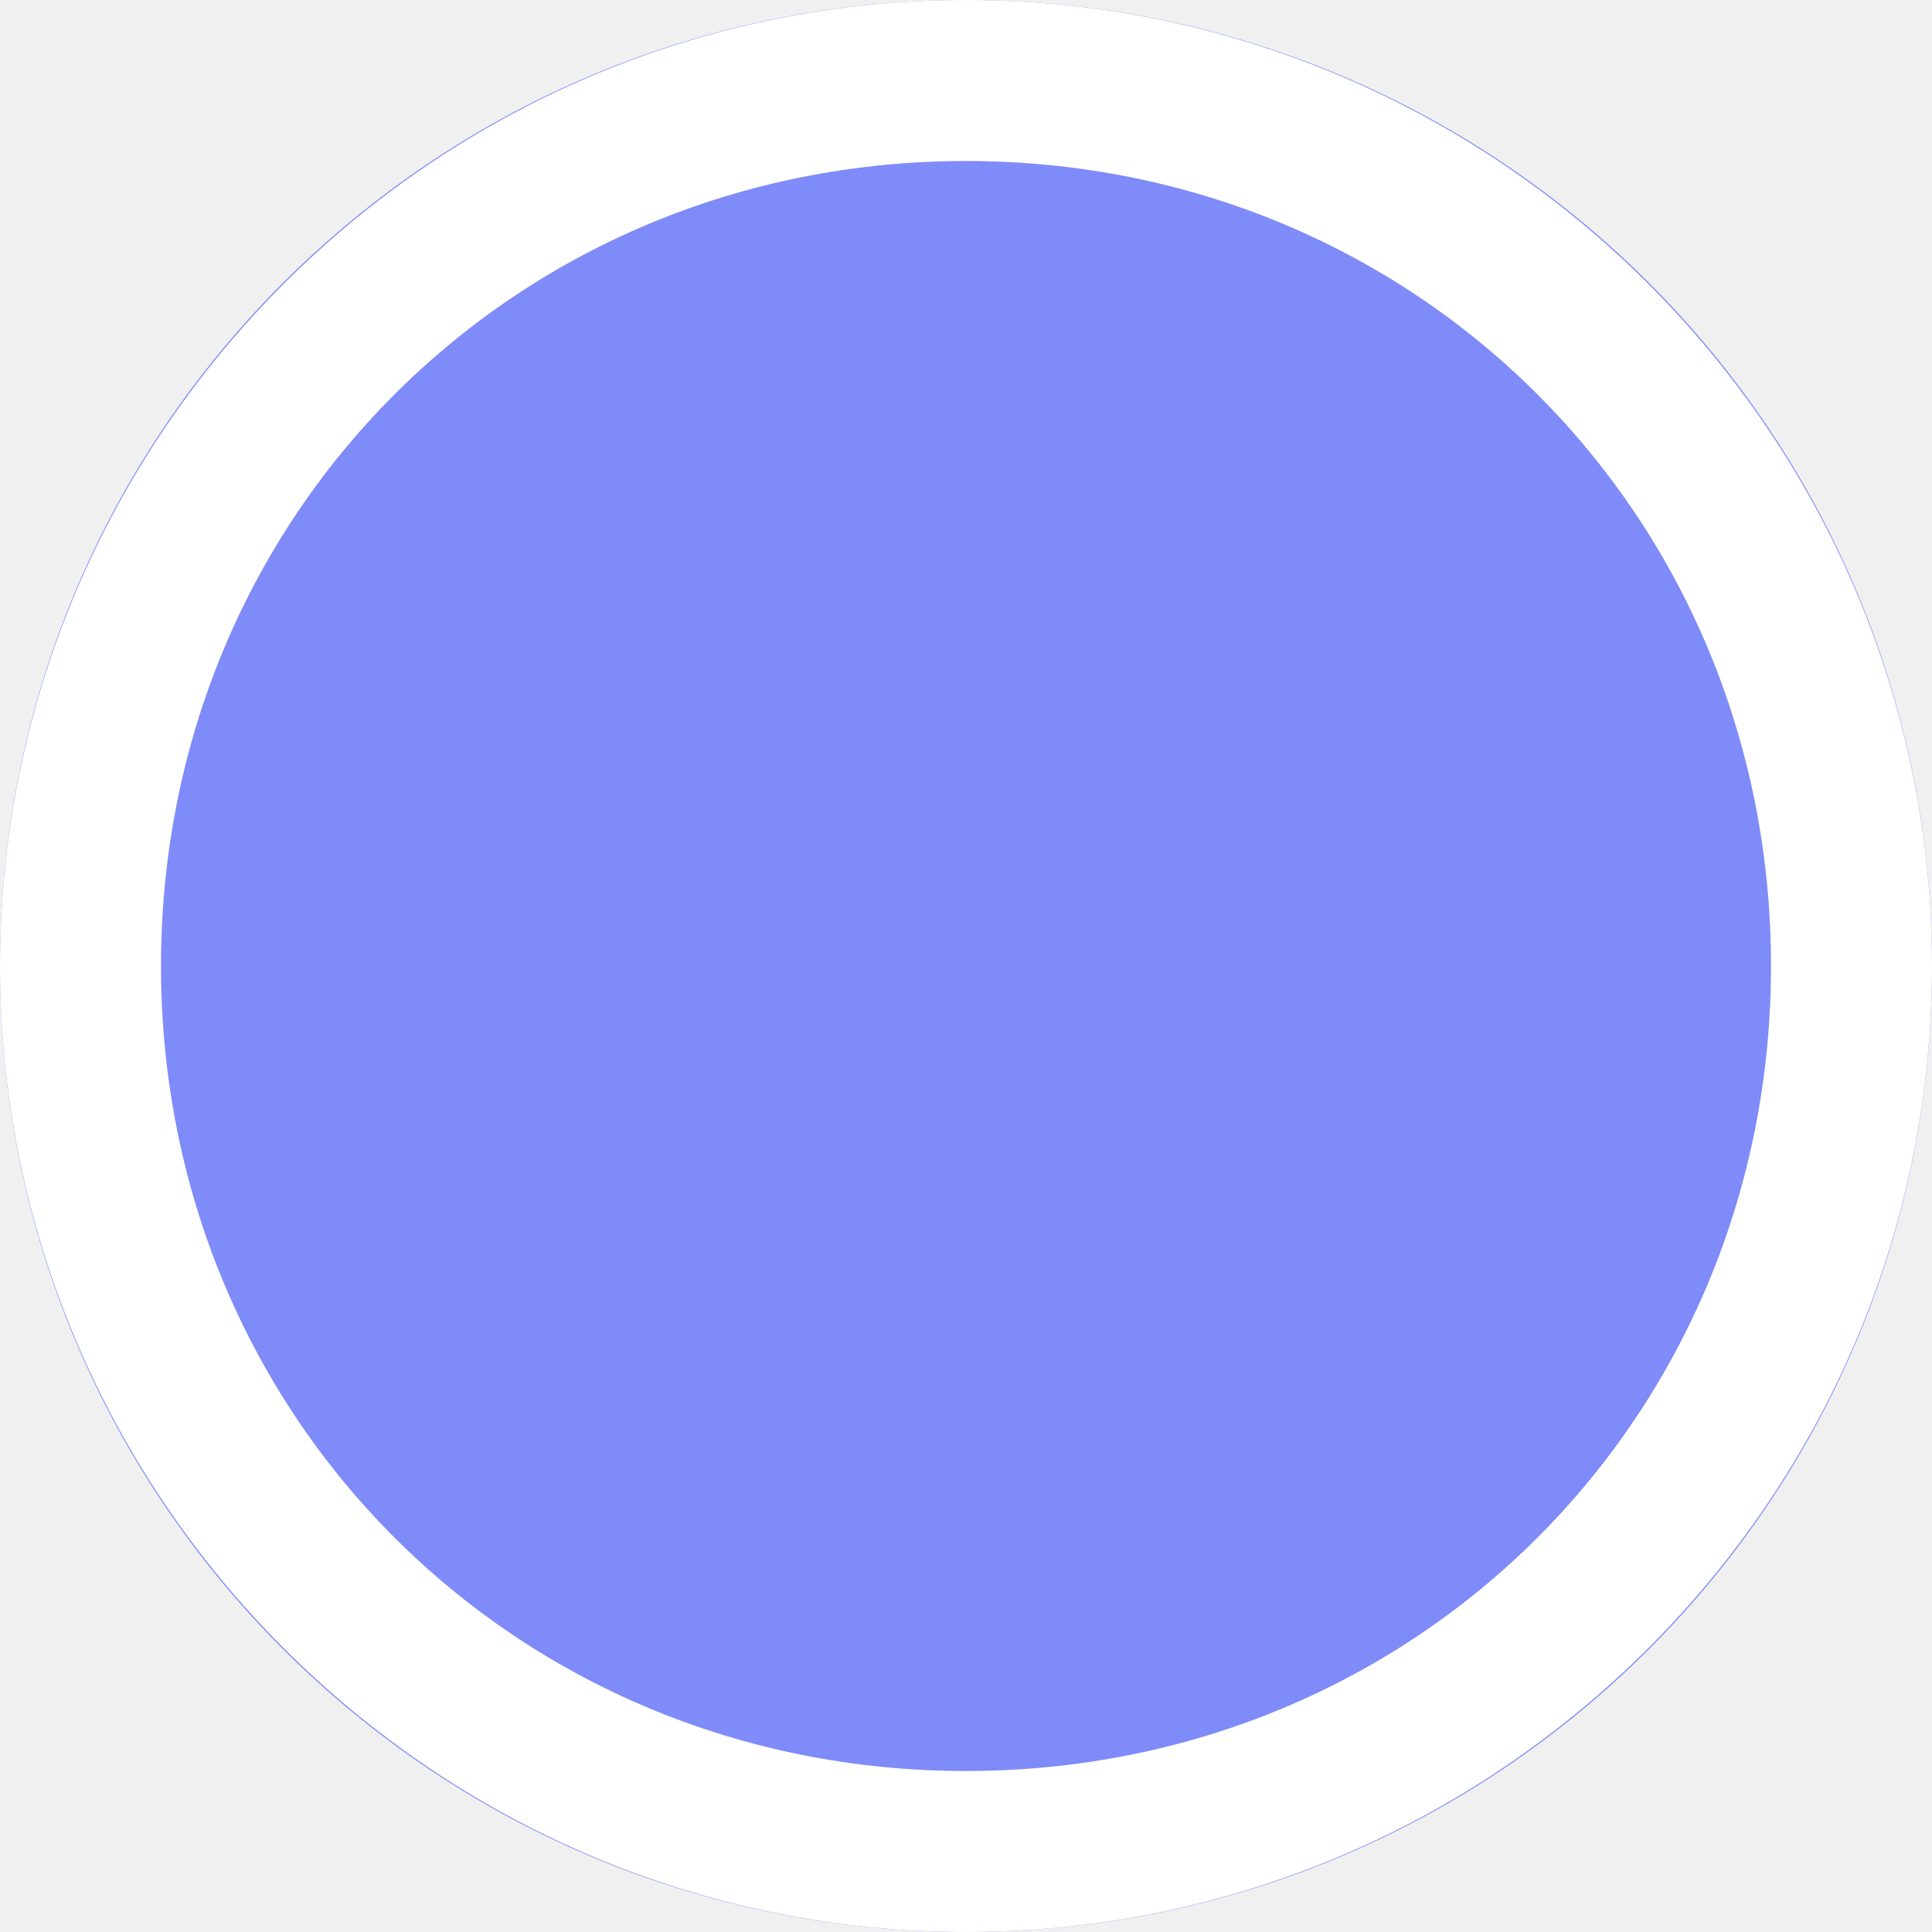
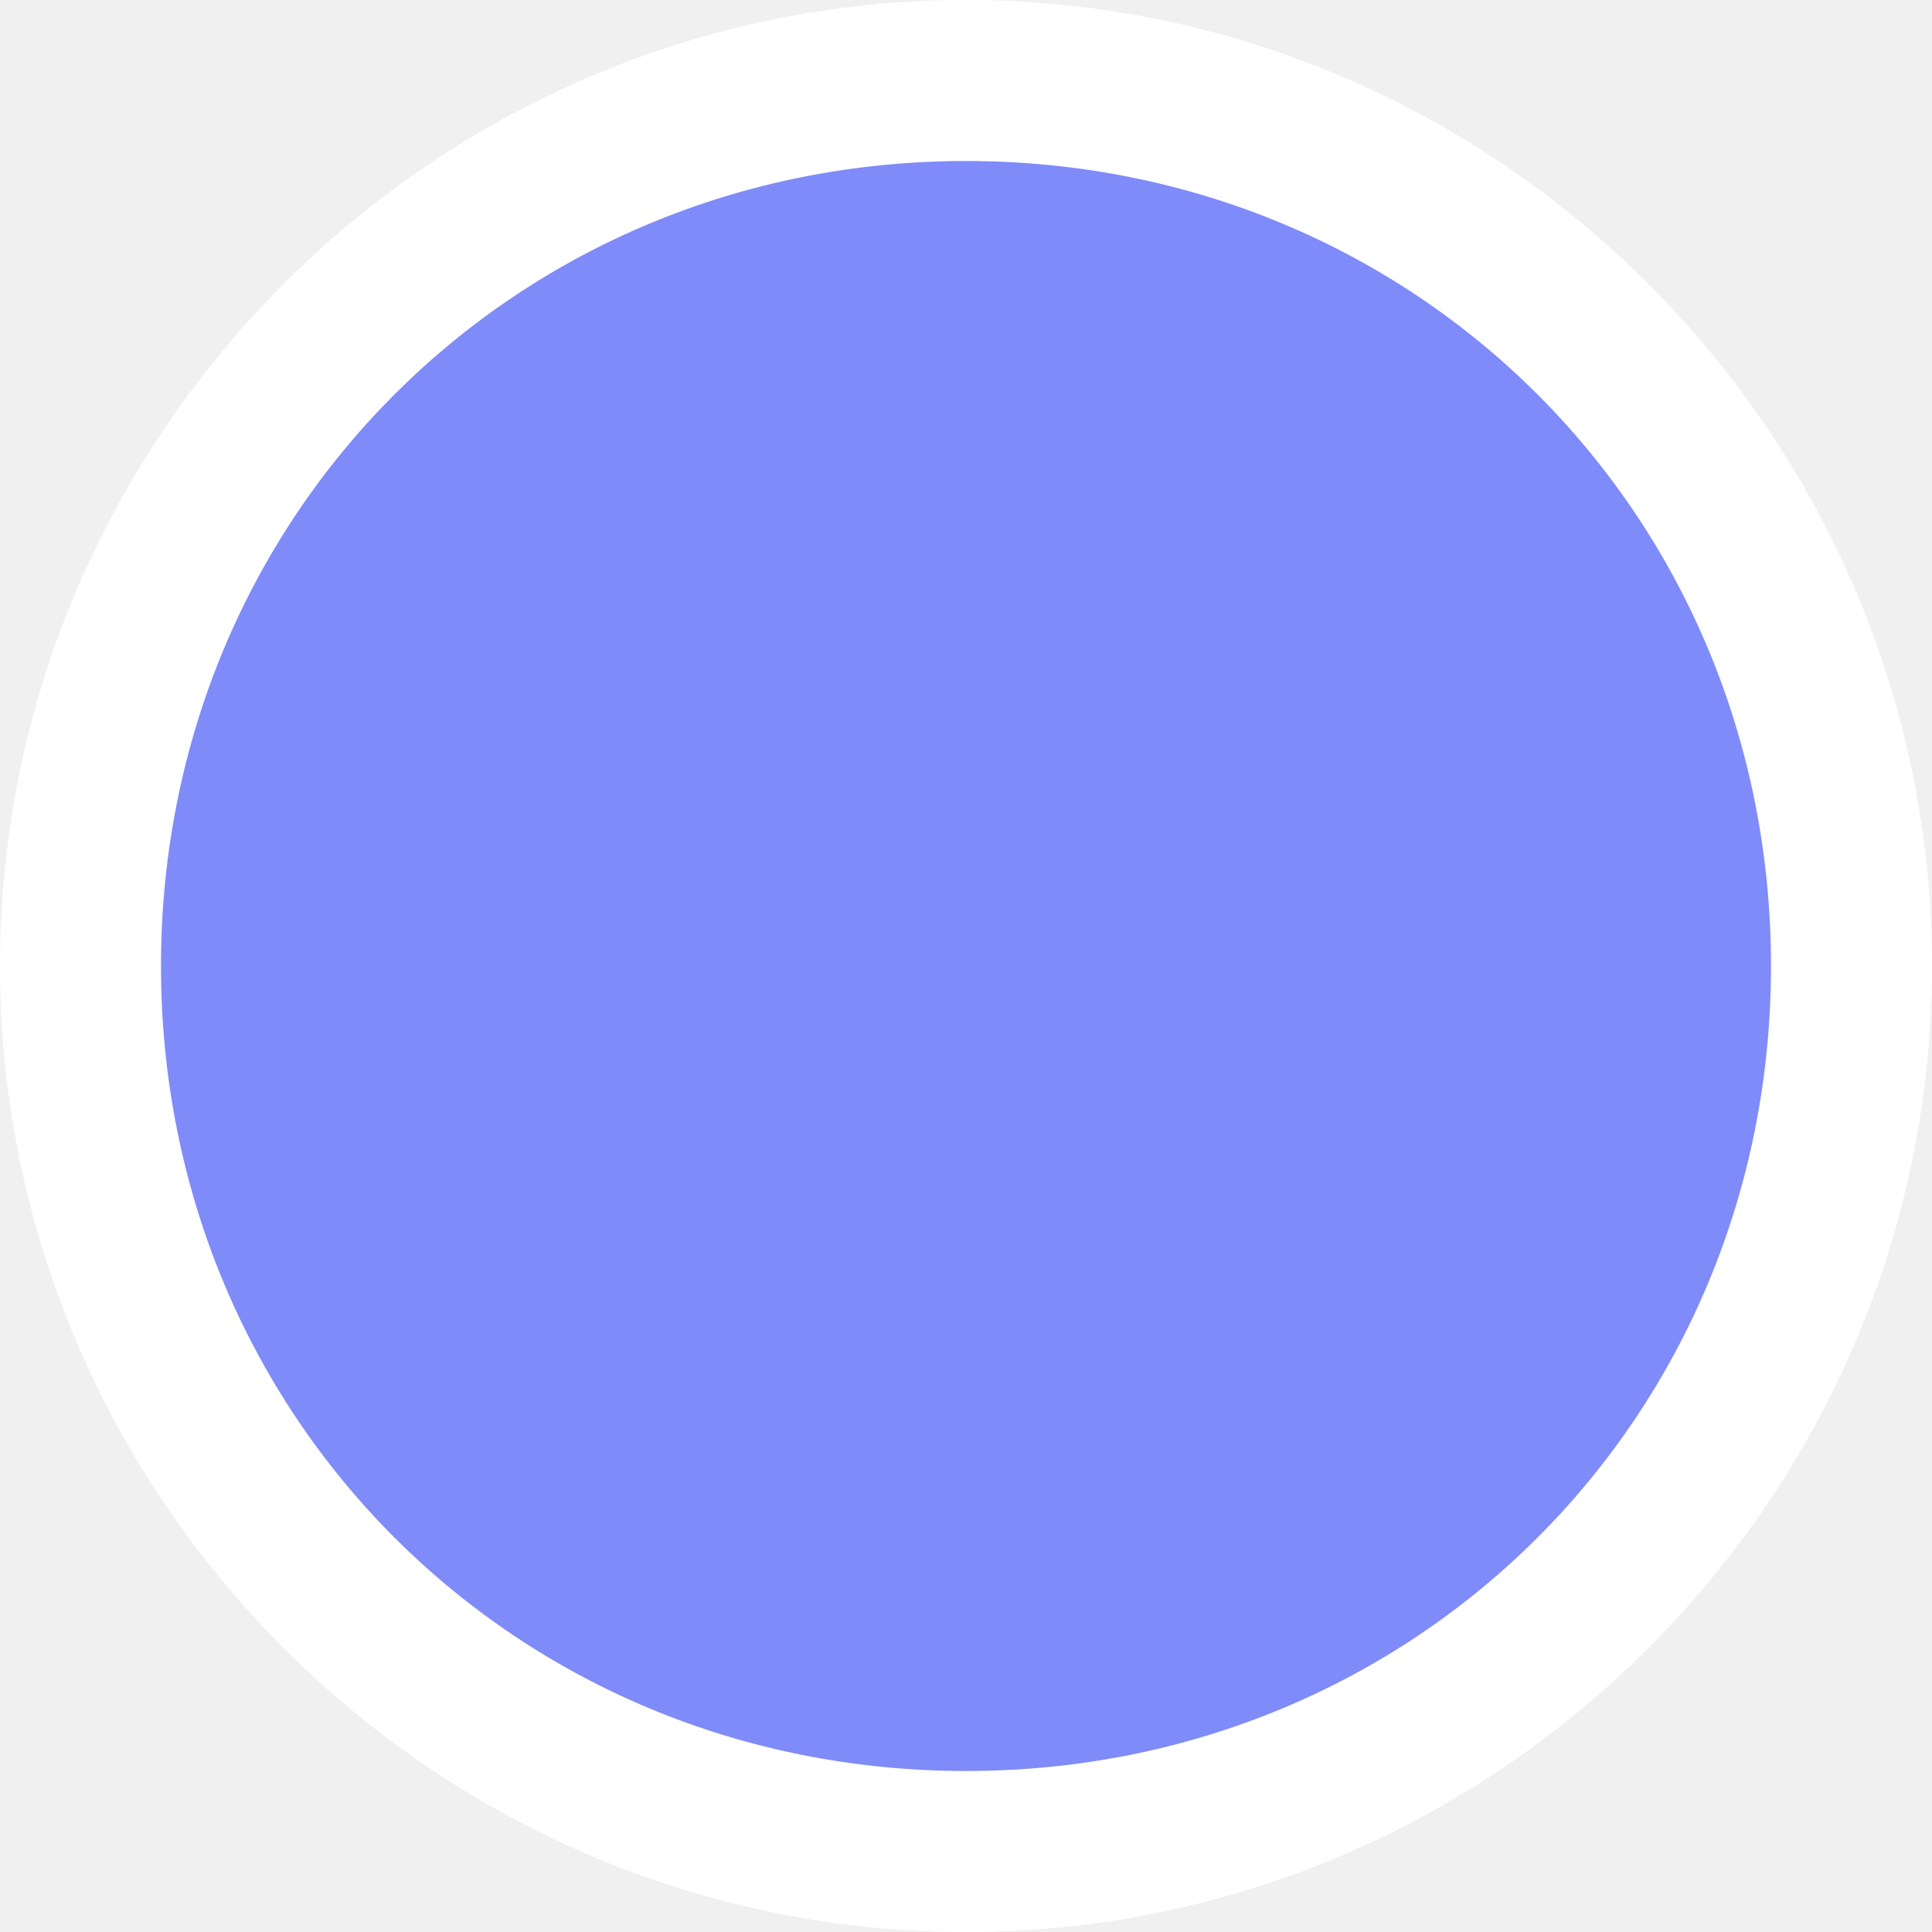
<svg xmlns="http://www.w3.org/2000/svg" version="1.1" id="Layer_1" x="0px" y="0px" viewBox="0 0 12 12" style="enable-background:new 0 0 12 12;" xml:space="preserve">
  <style type="text/css">
	.st0{opacity:0.5;}
	.st1{fill:#0D25FF;}
	.st2{fill:#FFFFFF;}
</style>
  <g class="st0">
-     <circle class="st1" cx="6" cy="6" r="6" />
+     <circle class="st1" cx="6" cy="6" r="5.7" />
  </g>
  <g>
    <path class="st2" d="M6,1c2.8,0,5,2.2,5,5s-2.2,5-5,5S1,8.8,1,6S3.2,1,6,1 M6,0C2.7,0,0,2.7,0,6s2.7,6,6,6c3.3,0,6-2.7,6-6   S9.3,0,6,0L6,0z" />
  </g>
</svg>
